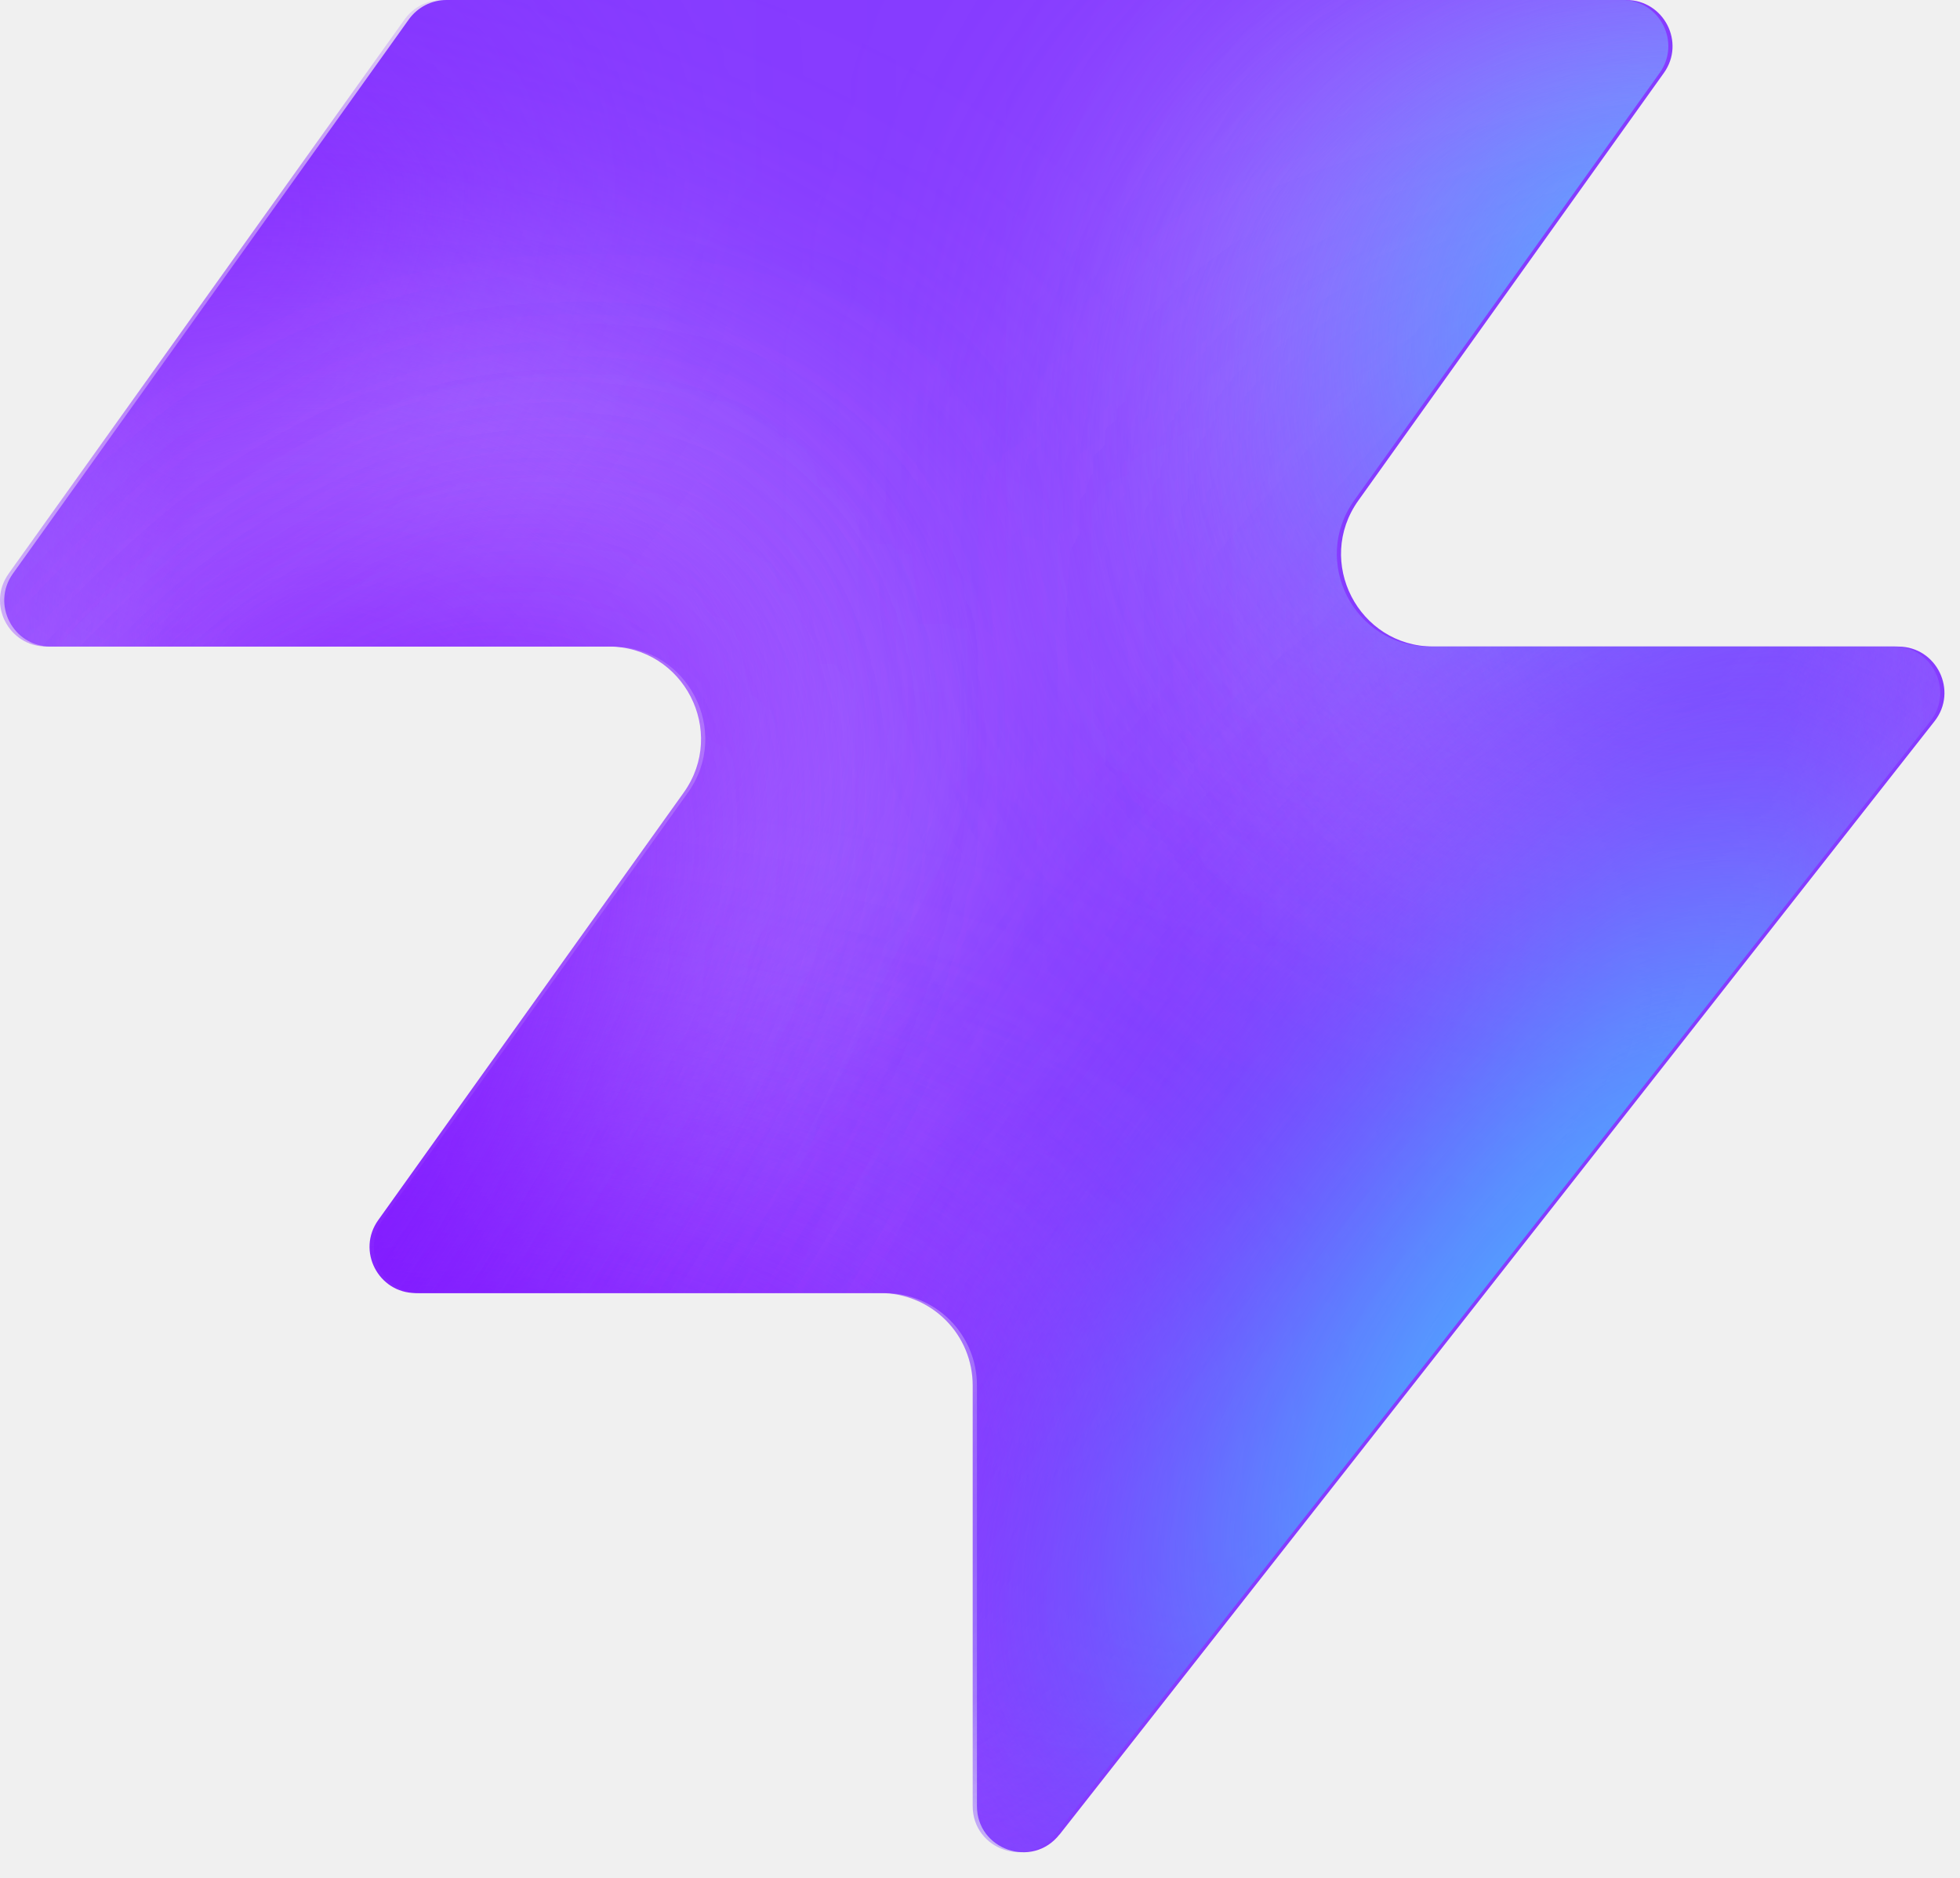
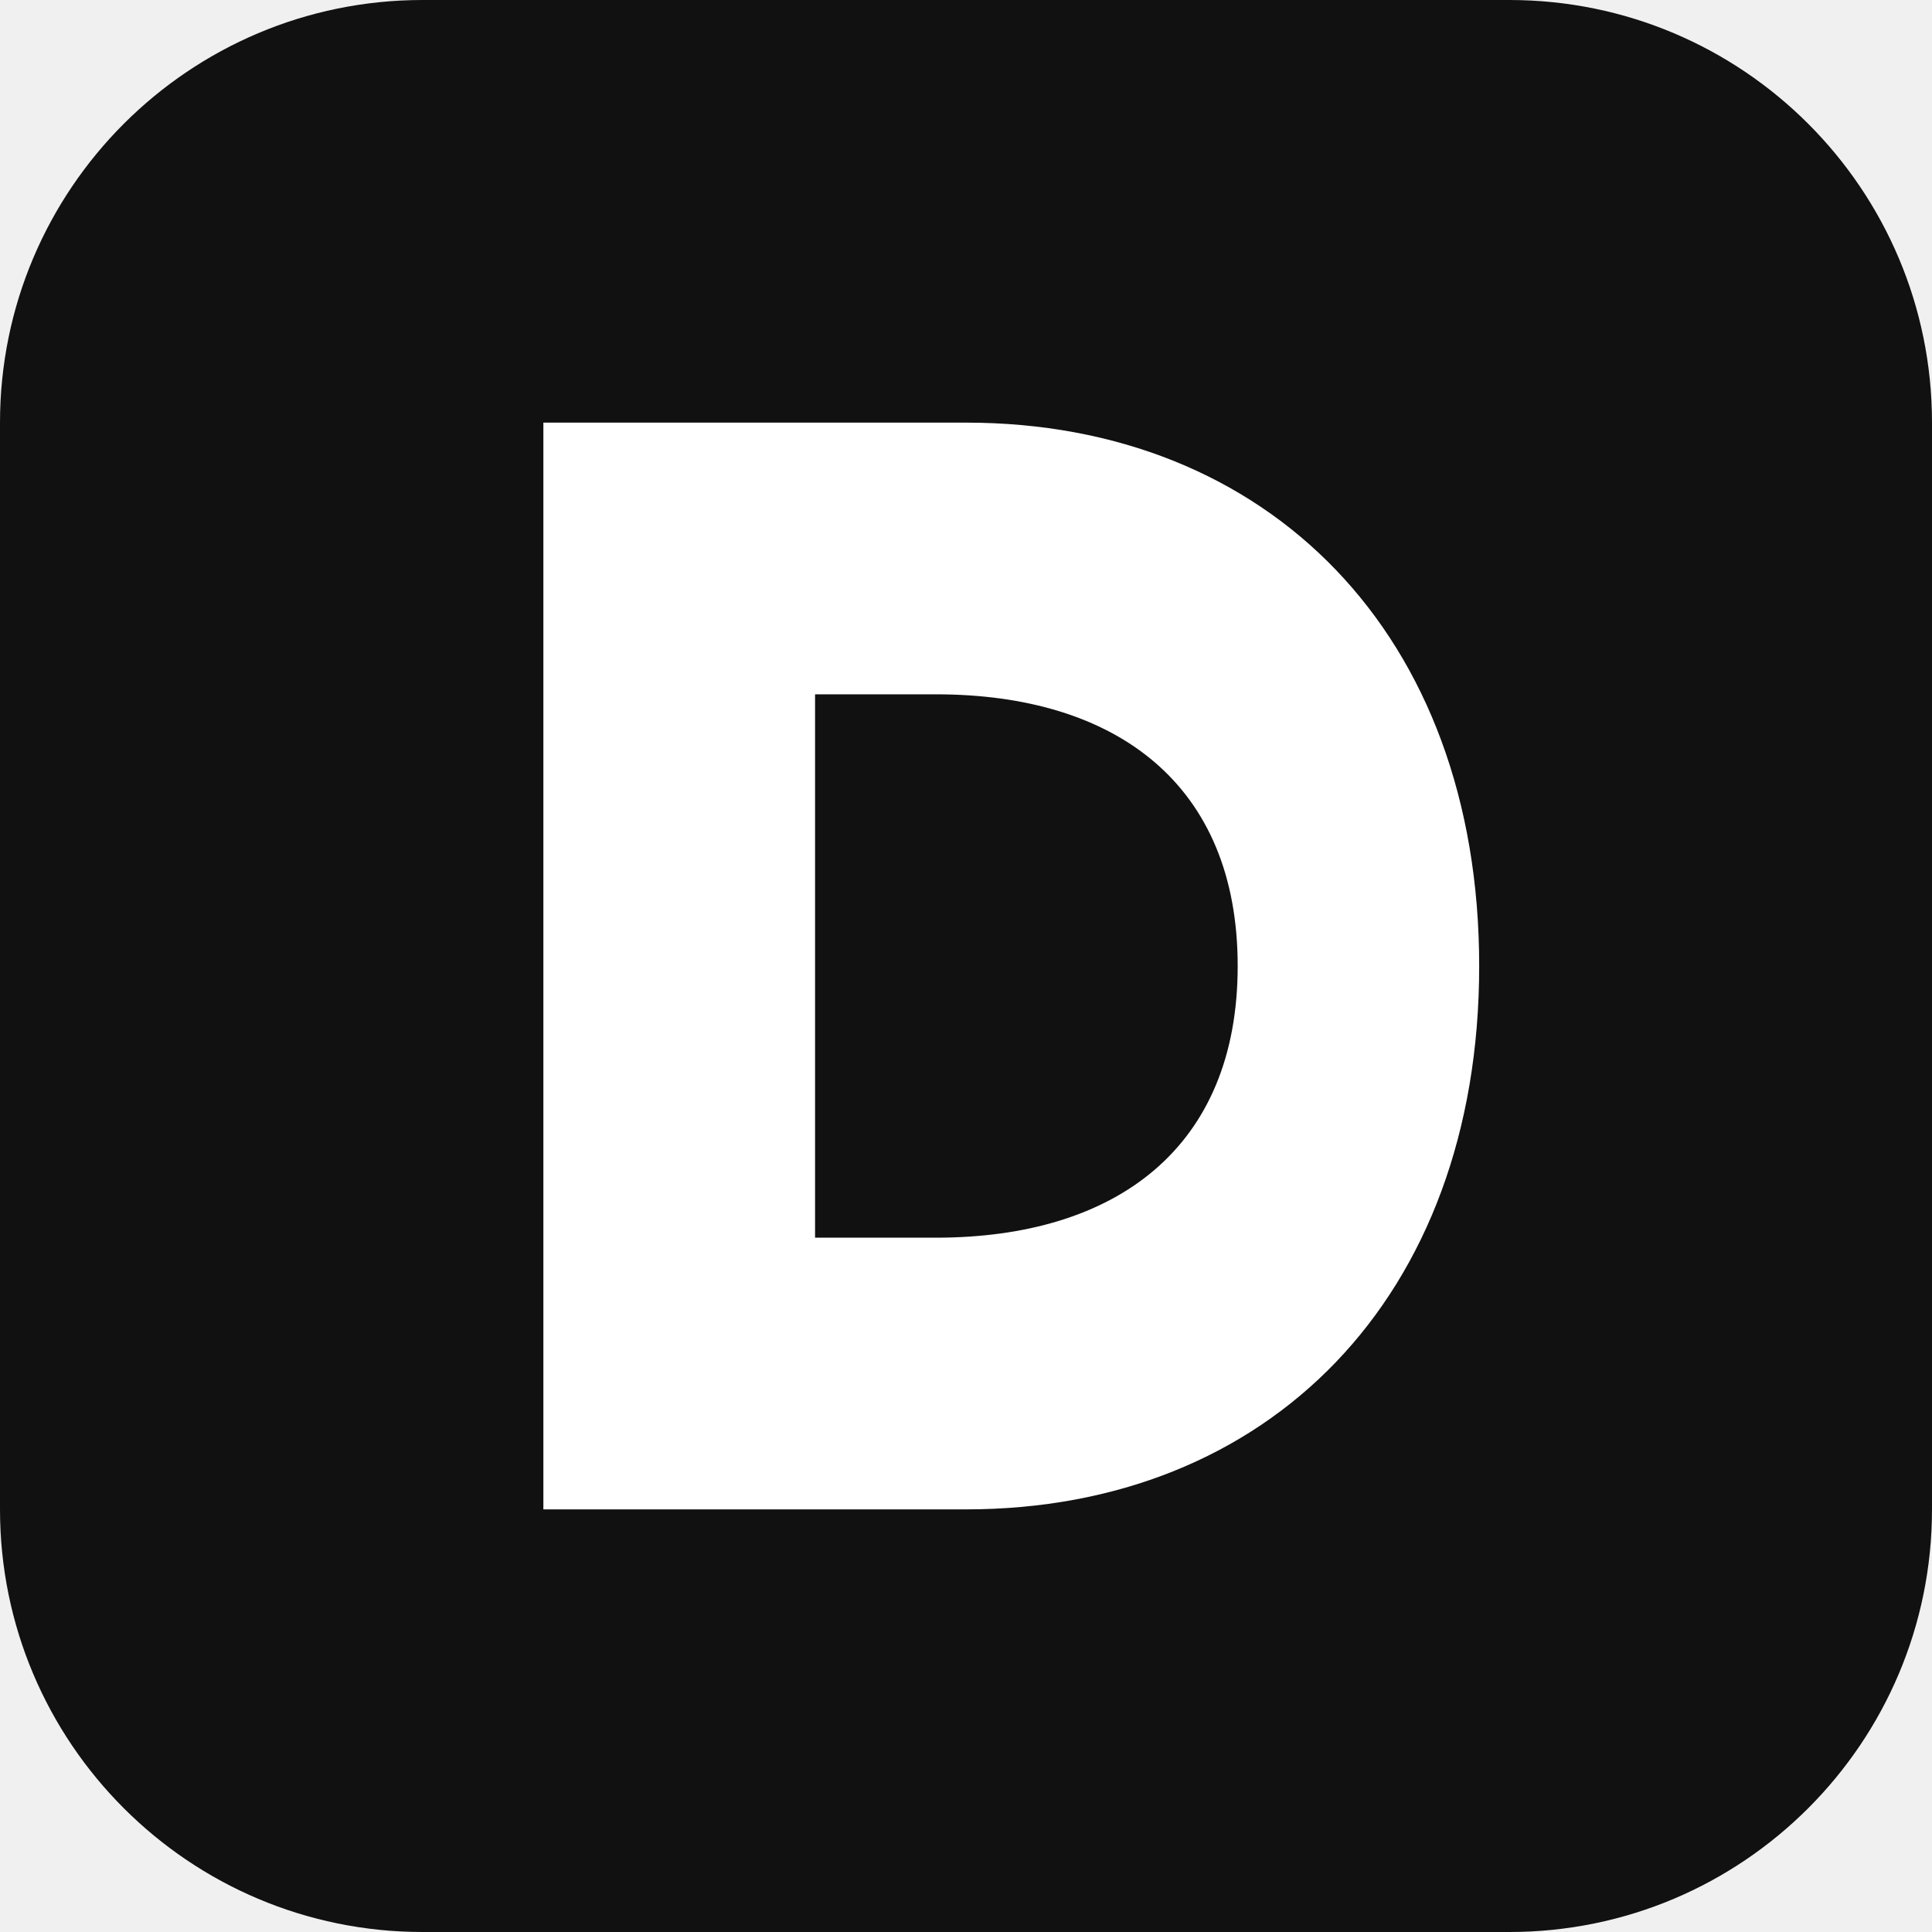
- <svg xmlns="http://www.w3.org/2000/svg" width="48" height="46" fill="none" viewBox="0 0 48 46">
-   <path fill="#863bff" d="M25.946 44.938c-.664.845-2.021.375-2.021-.698V33.937a2.26 2.26 0 0 0-2.262-2.262H10.287c-.92 0-1.456-1.04-.92-1.788l7.48-10.471c1.07-1.497 0-3.578-1.842-3.578H1.237c-.92 0-1.456-1.04-.92-1.788L10.013.474c.214-.297.556-.474.92-.474h28.894c.92 0 1.456 1.04.92 1.788l-7.48 10.471c-1.07 1.498 0 3.579 1.842 3.579h11.377c.943 0 1.473 1.088.89 1.83L25.947 44.94z" style="fill:#863bff;fill:color(display-p3 .525 .23 1);fill-opacity:1" />
-   <mask id="a" width="48" height="46" x="0" y="0" maskUnits="userSpaceOnUse" style="mask-type:alpha">
-     <path fill="#000" d="M25.842 44.938c-.664.844-2.021.375-2.021-.698V33.937a2.26 2.26 0 0 0-2.262-2.262H10.183c-.92 0-1.456-1.04-.92-1.788l7.48-10.471c1.07-1.498 0-3.579-1.842-3.579H1.133c-.92 0-1.456-1.04-.92-1.787L9.91.473c.214-.297.556-.474.92-.474h28.894c.92 0 1.456 1.04.92 1.788l-7.48 10.471c-1.07 1.498 0 3.578 1.842 3.578h11.377c.943 0 1.473 1.088.89 1.832L25.843 44.94z" style="fill:#000;fill-opacity:1" />
-   </mask>
-   <g mask="url(#a)">
-     <g filter="url(#b)">
-       <ellipse cx="5.508" cy="14.704" fill="#ede6ff" rx="5.508" ry="14.704" style="fill:#ede6ff;fill:color(display-p3 .927 .903 1);fill-opacity:1" transform="matrix(.00324 1 1 -.00324 -4.47 31.516)" />
-     </g>
-     <g filter="url(#c)">
-       <ellipse cx="10.399" cy="29.851" fill="#ede6ff" rx="10.399" ry="29.851" style="fill:#ede6ff;fill:color(display-p3 .927 .903 1);fill-opacity:1" transform="matrix(.00324 1 1 -.00324 -39.328 7.883)" />
-     </g>
-     <g filter="url(#d)">
-       <ellipse cx="5.508" cy="30.487" fill="#7e14ff" rx="5.508" ry="30.487" style="fill:#7e14ff;fill:color(display-p3 .492 .077 1);fill-opacity:1" transform="rotate(89.814 -25.913 -14.639)scale(1 -1)" />
-     </g>
-     <g filter="url(#e)">
-       <ellipse cx="5.508" cy="30.599" fill="#7e14ff" rx="5.508" ry="30.599" style="fill:#7e14ff;fill:color(display-p3 .492 .077 1);fill-opacity:1" transform="rotate(89.814 -32.644 -3.334)scale(1 -1)" />
-     </g>
-     <g filter="url(#f)">
-       <ellipse cx="5.508" cy="30.599" fill="#7e14ff" rx="5.508" ry="30.599" style="fill:#7e14ff;fill:color(display-p3 .492 .077 1);fill-opacity:1" transform="matrix(.00324 1 1 -.00324 -34.34 30.47)" />
-     </g>
-     <g filter="url(#g)">
-       <ellipse cx="14.072" cy="22.078" fill="#ede6ff" rx="14.072" ry="22.078" style="fill:#ede6ff;fill:color(display-p3 .927 .903 1);fill-opacity:1" transform="rotate(93.35 24.506 48.493)scale(-1 1)" />
-     </g>
-     <g filter="url(#h)">
-       <ellipse cx="3.47" cy="21.501" fill="#7e14ff" rx="3.47" ry="21.501" style="fill:#7e14ff;fill:color(display-p3 .492 .077 1);fill-opacity:1" transform="rotate(89.009 28.708 47.59)scale(-1 1)" />
-     </g>
-     <g filter="url(#i)">
-       <ellipse cx="3.47" cy="21.501" fill="#7e14ff" rx="3.47" ry="21.501" style="fill:#7e14ff;fill:color(display-p3 .492 .077 1);fill-opacity:1" transform="rotate(89.009 28.708 47.59)scale(-1 1)" />
-     </g>
-     <g filter="url(#j)">
-       <ellipse cx=".387" cy="8.972" fill="#7e14ff" rx="4.407" ry="29.108" style="fill:#7e14ff;fill:color(display-p3 .492 .077 1);fill-opacity:1" transform="rotate(39.51 .387 8.972)" />
-     </g>
-     <g filter="url(#k)">
-       <ellipse cx="47.523" cy="-6.092" fill="#7e14ff" rx="4.407" ry="29.108" style="fill:#7e14ff;fill:color(display-p3 .492 .077 1);fill-opacity:1" transform="rotate(37.892 47.523 -6.092)" />
-     </g>
-     <g filter="url(#l)">
-       <ellipse cx="41.412" cy="6.333" fill="#47bfff" rx="5.971" ry="9.665" style="fill:#47bfff;fill:color(display-p3 .28 .748 1);fill-opacity:1" transform="rotate(37.892 41.412 6.333)" />
-     </g>
-     <g filter="url(#m)">
-       <ellipse cx="-1.879" cy="38.332" fill="#7e14ff" rx="4.407" ry="29.108" style="fill:#7e14ff;fill:color(display-p3 .492 .077 1);fill-opacity:1" transform="rotate(37.892 -1.88 38.332)" />
-     </g>
-     <g filter="url(#n)">
-       <ellipse cx="-1.879" cy="38.332" fill="#7e14ff" rx="4.407" ry="29.108" style="fill:#7e14ff;fill:color(display-p3 .492 .077 1);fill-opacity:1" transform="rotate(37.892 -1.88 38.332)" />
-     </g>
-     <g filter="url(#o)">
-       <ellipse cx="35.651" cy="29.907" fill="#7e14ff" rx="4.407" ry="29.108" style="fill:#7e14ff;fill:color(display-p3 .492 .077 1);fill-opacity:1" transform="rotate(37.892 35.651 29.907)" />
-     </g>
-     <g filter="url(#p)">
-       <ellipse cx="38.418" cy="32.4" fill="#47bfff" rx="5.971" ry="15.297" style="fill:#47bfff;fill:color(display-p3 .28 .748 1);fill-opacity:1" transform="rotate(37.892 38.418 32.4)" />
-     </g>
-   </g>
-   <defs>
-     <filter id="b" width="60.045" height="41.654" x="-19.77" y="16.149" color-interpolation-filters="sRGB" filterUnits="userSpaceOnUse">
-       <feFlood flood-opacity="0" result="BackgroundImageFix" />
-       <feBlend in="SourceGraphic" in2="BackgroundImageFix" result="shape" />
-       <feGaussianBlur result="effect1_foregroundBlur_2002_17158" stdDeviation="7.659" />
-     </filter>
-     <filter id="c" width="90.34" height="51.437" x="-54.613" y="-7.533" color-interpolation-filters="sRGB" filterUnits="userSpaceOnUse">
-       <feFlood flood-opacity="0" result="BackgroundImageFix" />
-       <feBlend in="SourceGraphic" in2="BackgroundImageFix" result="shape" />
-       <feGaussianBlur result="effect1_foregroundBlur_2002_17158" stdDeviation="7.659" />
-     </filter>
-     <filter id="d" width="79.355" height="29.4" x="-49.64" y="2.03" color-interpolation-filters="sRGB" filterUnits="userSpaceOnUse">
-       <feFlood flood-opacity="0" result="BackgroundImageFix" />
-       <feBlend in="SourceGraphic" in2="BackgroundImageFix" result="shape" />
-       <feGaussianBlur result="effect1_foregroundBlur_2002_17158" stdDeviation="4.596" />
-     </filter>
-     <filter id="e" width="79.579" height="29.4" x="-45.045" y="20.029" color-interpolation-filters="sRGB" filterUnits="userSpaceOnUse">
-       <feFlood flood-opacity="0" result="BackgroundImageFix" />
-       <feBlend in="SourceGraphic" in2="BackgroundImageFix" result="shape" />
-       <feGaussianBlur result="effect1_foregroundBlur_2002_17158" stdDeviation="4.596" />
-     </filter>
-     <filter id="f" width="79.579" height="29.4" x="-43.513" y="21.178" color-interpolation-filters="sRGB" filterUnits="userSpaceOnUse">
-       <feFlood flood-opacity="0" result="BackgroundImageFix" />
-       <feBlend in="SourceGraphic" in2="BackgroundImageFix" result="shape" />
-       <feGaussianBlur result="effect1_foregroundBlur_2002_17158" stdDeviation="4.596" />
-     </filter>
-     <filter id="g" width="74.749" height="58.852" x="15.756" y="-17.901" color-interpolation-filters="sRGB" filterUnits="userSpaceOnUse">
-       <feFlood flood-opacity="0" result="BackgroundImageFix" />
-       <feBlend in="SourceGraphic" in2="BackgroundImageFix" result="shape" />
-       <feGaussianBlur result="effect1_foregroundBlur_2002_17158" stdDeviation="7.659" />
-     </filter>
-     <filter id="h" width="61.377" height="25.362" x="23.548" y="2.284" color-interpolation-filters="sRGB" filterUnits="userSpaceOnUse">
-       <feFlood flood-opacity="0" result="BackgroundImageFix" />
-       <feBlend in="SourceGraphic" in2="BackgroundImageFix" result="shape" />
-       <feGaussianBlur result="effect1_foregroundBlur_2002_17158" stdDeviation="4.596" />
-     </filter>
-     <filter id="i" width="61.377" height="25.362" x="23.548" y="2.284" color-interpolation-filters="sRGB" filterUnits="userSpaceOnUse">
-       <feFlood flood-opacity="0" result="BackgroundImageFix" />
-       <feBlend in="SourceGraphic" in2="BackgroundImageFix" result="shape" />
-       <feGaussianBlur result="effect1_foregroundBlur_2002_17158" stdDeviation="4.596" />
-     </filter>
-     <filter id="j" width="56.045" height="63.649" x="-27.636" y="-22.853" color-interpolation-filters="sRGB" filterUnits="userSpaceOnUse">
-       <feFlood flood-opacity="0" result="BackgroundImageFix" />
-       <feBlend in="SourceGraphic" in2="BackgroundImageFix" result="shape" />
-       <feGaussianBlur result="effect1_foregroundBlur_2002_17158" stdDeviation="4.596" />
-     </filter>
-     <filter id="k" width="54.814" height="64.646" x="20.116" y="-38.415" color-interpolation-filters="sRGB" filterUnits="userSpaceOnUse">
-       <feFlood flood-opacity="0" result="BackgroundImageFix" />
-       <feBlend in="SourceGraphic" in2="BackgroundImageFix" result="shape" />
-       <feGaussianBlur result="effect1_foregroundBlur_2002_17158" stdDeviation="4.596" />
-     </filter>
-     <filter id="l" width="33.541" height="35.313" x="24.641" y="-11.323" color-interpolation-filters="sRGB" filterUnits="userSpaceOnUse">
-       <feFlood flood-opacity="0" result="BackgroundImageFix" />
-       <feBlend in="SourceGraphic" in2="BackgroundImageFix" result="shape" />
-       <feGaussianBlur result="effect1_foregroundBlur_2002_17158" stdDeviation="4.596" />
-     </filter>
-     <filter id="m" width="54.814" height="64.646" x="-29.286" y="6.009" color-interpolation-filters="sRGB" filterUnits="userSpaceOnUse">
-       <feFlood flood-opacity="0" result="BackgroundImageFix" />
-       <feBlend in="SourceGraphic" in2="BackgroundImageFix" result="shape" />
-       <feGaussianBlur result="effect1_foregroundBlur_2002_17158" stdDeviation="4.596" />
-     </filter>
-     <filter id="n" width="54.814" height="64.646" x="-29.286" y="6.009" color-interpolation-filters="sRGB" filterUnits="userSpaceOnUse">
-       <feFlood flood-opacity="0" result="BackgroundImageFix" />
-       <feBlend in="SourceGraphic" in2="BackgroundImageFix" result="shape" />
-       <feGaussianBlur result="effect1_foregroundBlur_2002_17158" stdDeviation="4.596" />
-     </filter>
-     <filter id="o" width="54.814" height="64.646" x="8.244" y="-2.416" color-interpolation-filters="sRGB" filterUnits="userSpaceOnUse">
-       <feFlood flood-opacity="0" result="BackgroundImageFix" />
-       <feBlend in="SourceGraphic" in2="BackgroundImageFix" result="shape" />
-       <feGaussianBlur result="effect1_foregroundBlur_2002_17158" stdDeviation="4.596" />
-     </filter>
-     <filter id="p" width="39.409" height="43.623" x="18.713" y="10.588" color-interpolation-filters="sRGB" filterUnits="userSpaceOnUse">
-       <feFlood flood-opacity="0" result="BackgroundImageFix" />
-       <feBlend in="SourceGraphic" in2="BackgroundImageFix" result="shape" />
-       <feGaussianBlur result="effect1_foregroundBlur_2002_17158" stdDeviation="4.596" />
-     </filter>
-   </defs>
+ <svg xmlns="http://www.w3.org/2000/svg" viewBox="0 0 64 64">
+   <rect width="64" height="64" rx="14" fill="#111111" />
+   <path d="M18 14h14c10 0 17 7 17 18s-7 18-17 18H18V14Zm13 27c6 0 10-3 10-9s-4-9-10-9h-4v18h4Z" fill="#ffffff" />
</svg>
